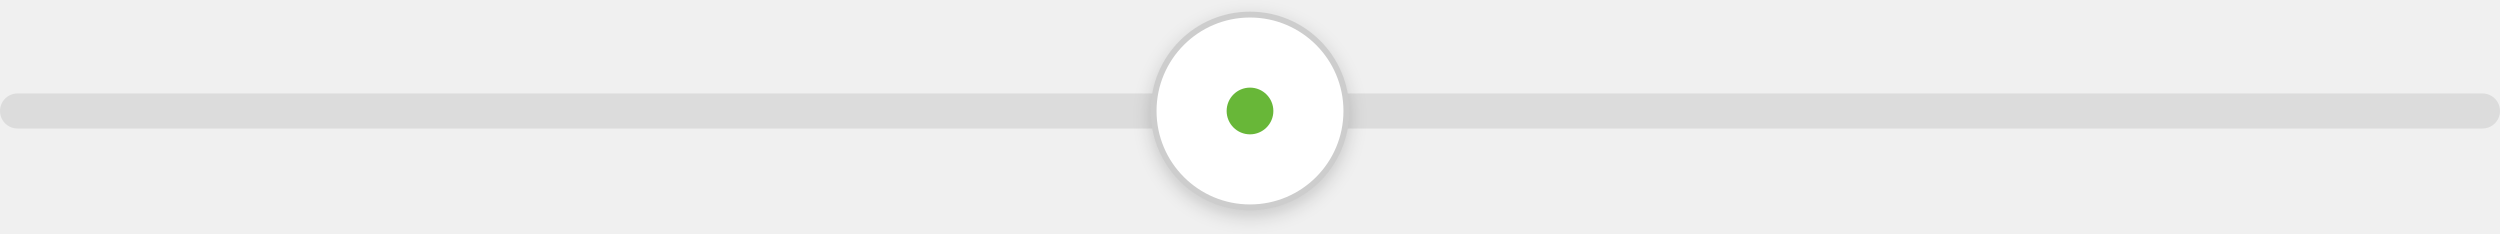
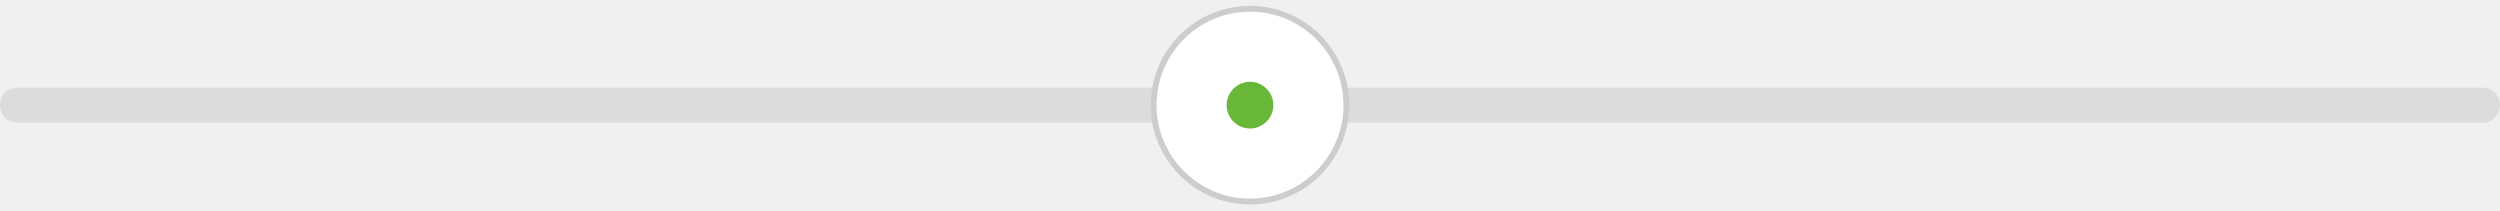
- <svg xmlns="http://www.w3.org/2000/svg" width="428" height="40" viewBox="0 0 428 40" fill="none">
-   <rect y="16" width="428" height="6" rx="3" fill="#DCDCDC" />
-   <g filter="url(#filter0_d_2403_637)">
-     <circle cx="214" cy="19" r="16.5" fill="white" stroke="#CDCDCD" />
-     <circle cx="214" cy="19" r="4" fill="#68B738" />
+ <svg xmlns="http://www.w3.org/2000/svg" version="1.2" viewBox="0 0 428 36" width="428" height="36">
+   <style>
+ 		.s0 { fill: #dcdcdc } 
+ 		.s1 { fill: #ffffff;stroke: #cdcdcd } 
+ 		.s2 { fill: #68b738 } 
+ 	</style>
+   <path fill-rule="evenodd" class="s0" d="m3 15h422c1.7 0 3 1.3 3 3 0 1.7-1.3 3-3 3h-422c-1.7 0-3-1.3-3-3 0-1.7 1.3-3 3-3z" />
+   <g>
+     <path fill-rule="evenodd" class="s1" d="m214 34.5c-9.1 0-16.5-7.4-16.5-16.5 0-9.1 7.4-16.5 16.5-16.5 9.1 0 16.5 7.4 16.5 16.5 0 9.1-7.4 16.5-16.5 16.5z" />
+     <path fill-rule="evenodd" class="s2" d="m214 22c-2.2 0-4-1.8-4-4 0-2.2 1.8-4 4-4 2.2 0 4 1.8 4 4 0 2.2-1.8 4-4 4z" />
  </g>
-   <defs>
-     <filter id="filter0_d_2403_637" x="194" y="0" width="40" height="40" filterUnits="userSpaceOnUse" color-interpolation-filters="sRGB">
-       <feFlood flood-opacity="0" result="BackgroundImageFix" />
-       <feColorMatrix in="SourceAlpha" type="matrix" values="0 0 0 0 0 0 0 0 0 0 0 0 0 0 0 0 0 0 127 0" result="hardAlpha" />
-       <feOffset dy="1" />
-       <feGaussianBlur stdDeviation="1.5" />
-       <feColorMatrix type="matrix" values="0 0 0 0 0 0 0 0 0 0 0 0 0 0 0 0 0 0 0.16 0" />
-       <feBlend mode="normal" in2="BackgroundImageFix" result="effect1_dropShadow_2403_637" />
-       <feBlend mode="normal" in="SourceGraphic" in2="effect1_dropShadow_2403_637" result="shape" />
-     </filter>
-   </defs>
</svg>
